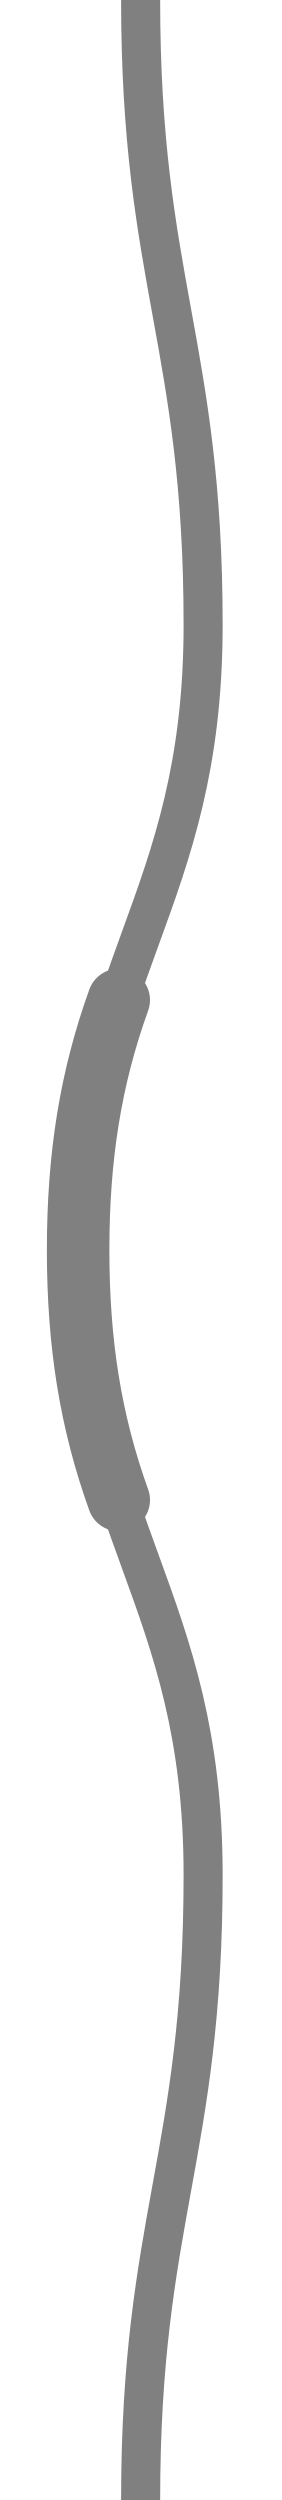
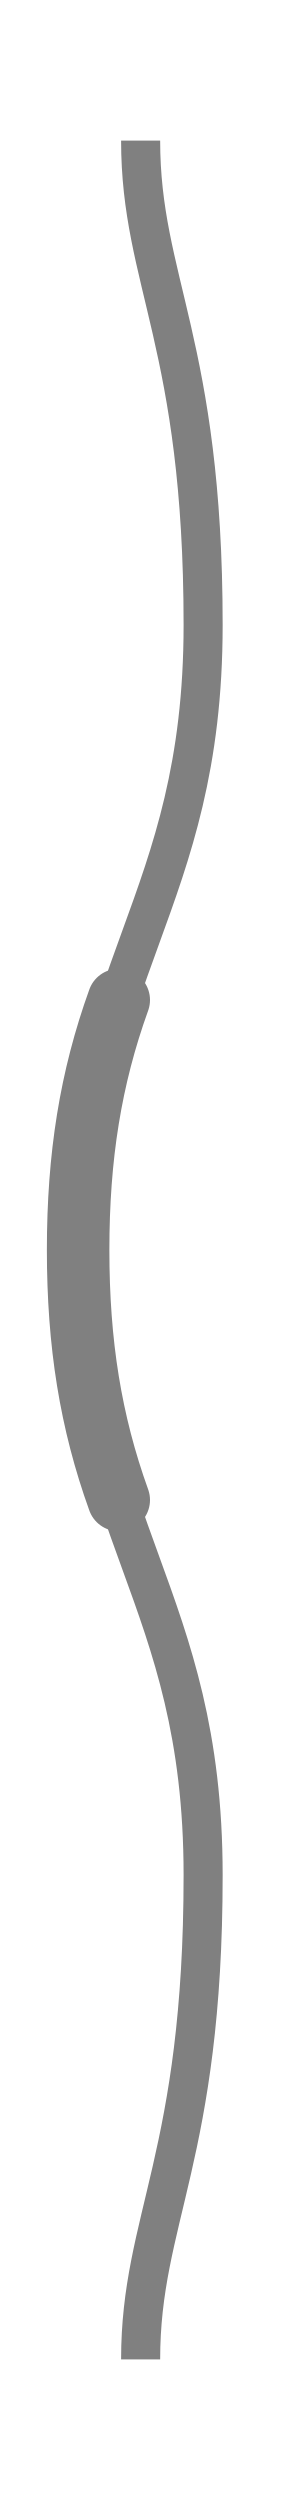
<svg xmlns="http://www.w3.org/2000/svg" viewBox="0 0 18 160" preserveAspectRatio="none">
-   <path d="M9 0 C9 18 13 22 13 40 C13 58 5 62 5 80 C5 98 13 102 13 120 C13 138 9 142 9 160" fill="none" stroke="#808080" stroke-width="2.5" stroke-linecap="butt" stroke-linejoin="round" />
+   <path d="M9 9 C9 18 13 22 13 40 C13 58 5 62 5 80 C5 98 13 102 13 120 C13 138 9 142 9 151" fill="none" stroke="#808080" stroke-width="2.5" stroke-linecap="butt" stroke-linejoin="round" />
  <path d="M7.6 64 C5.8 69 5 74 5 80 C5 86 5.8 91 7.6 96" fill="none" stroke="#808080" stroke-width="4" stroke-linecap="round" stroke-linejoin="round" />
</svg>
